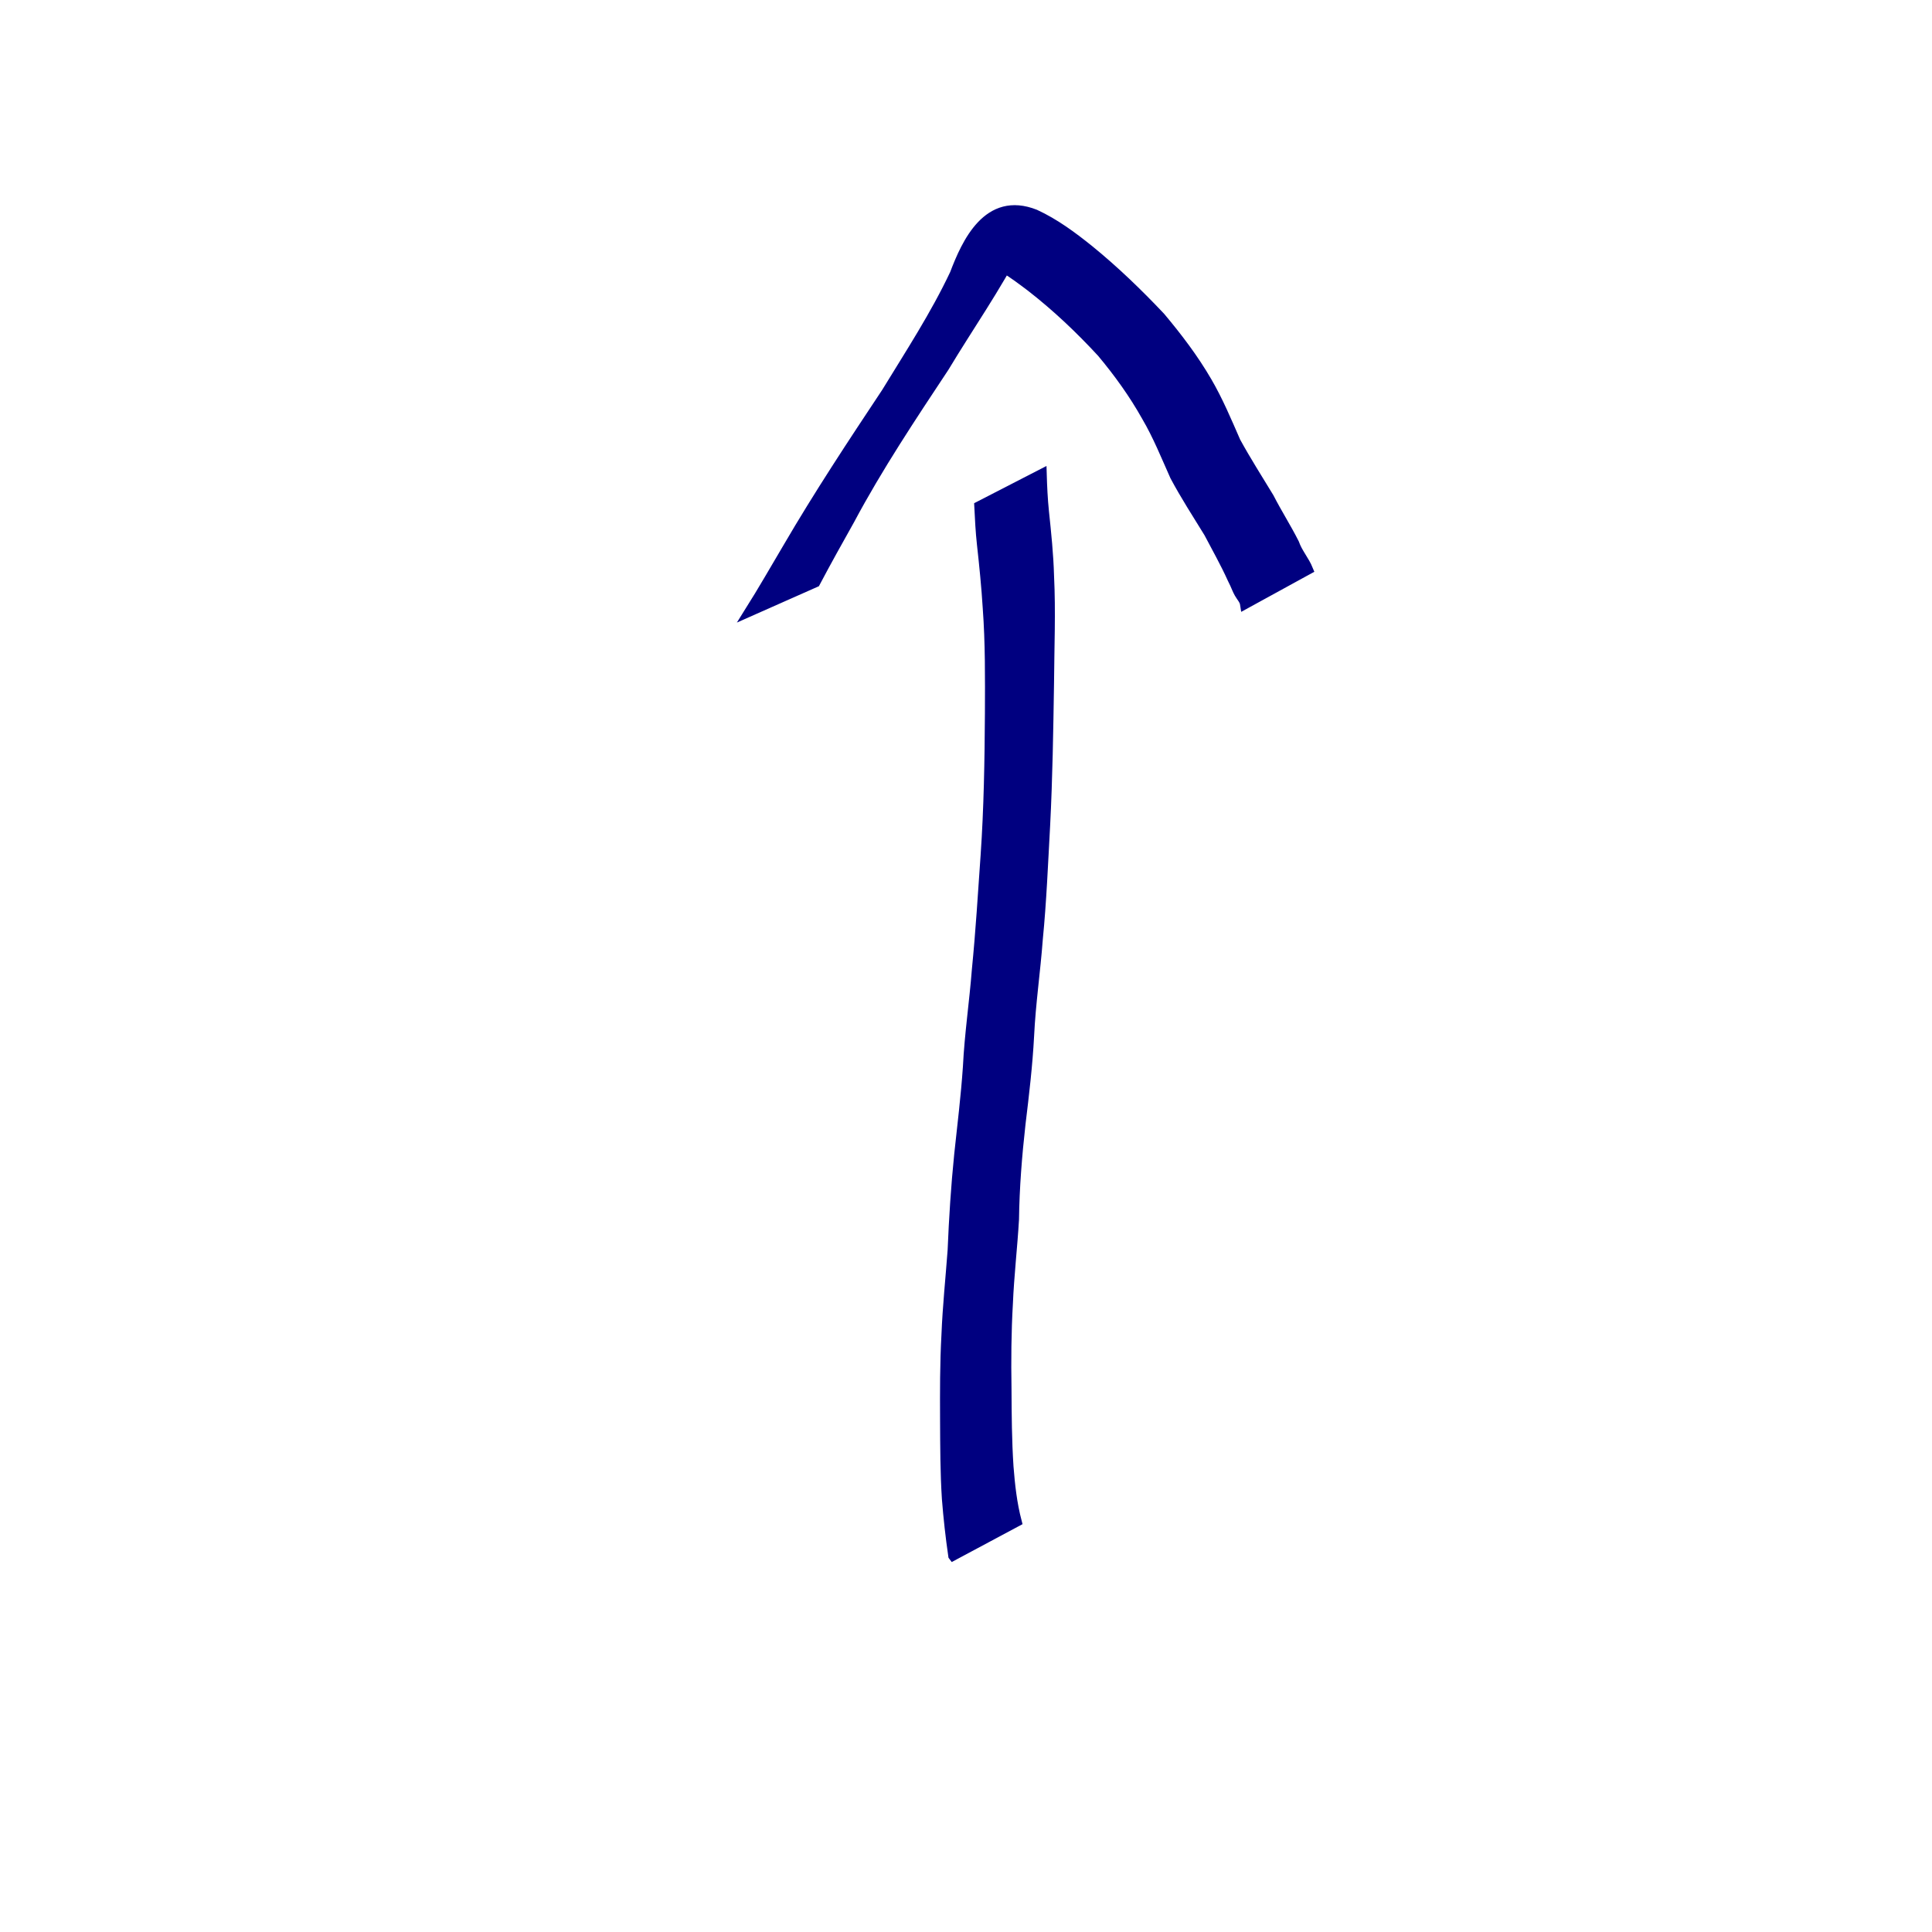
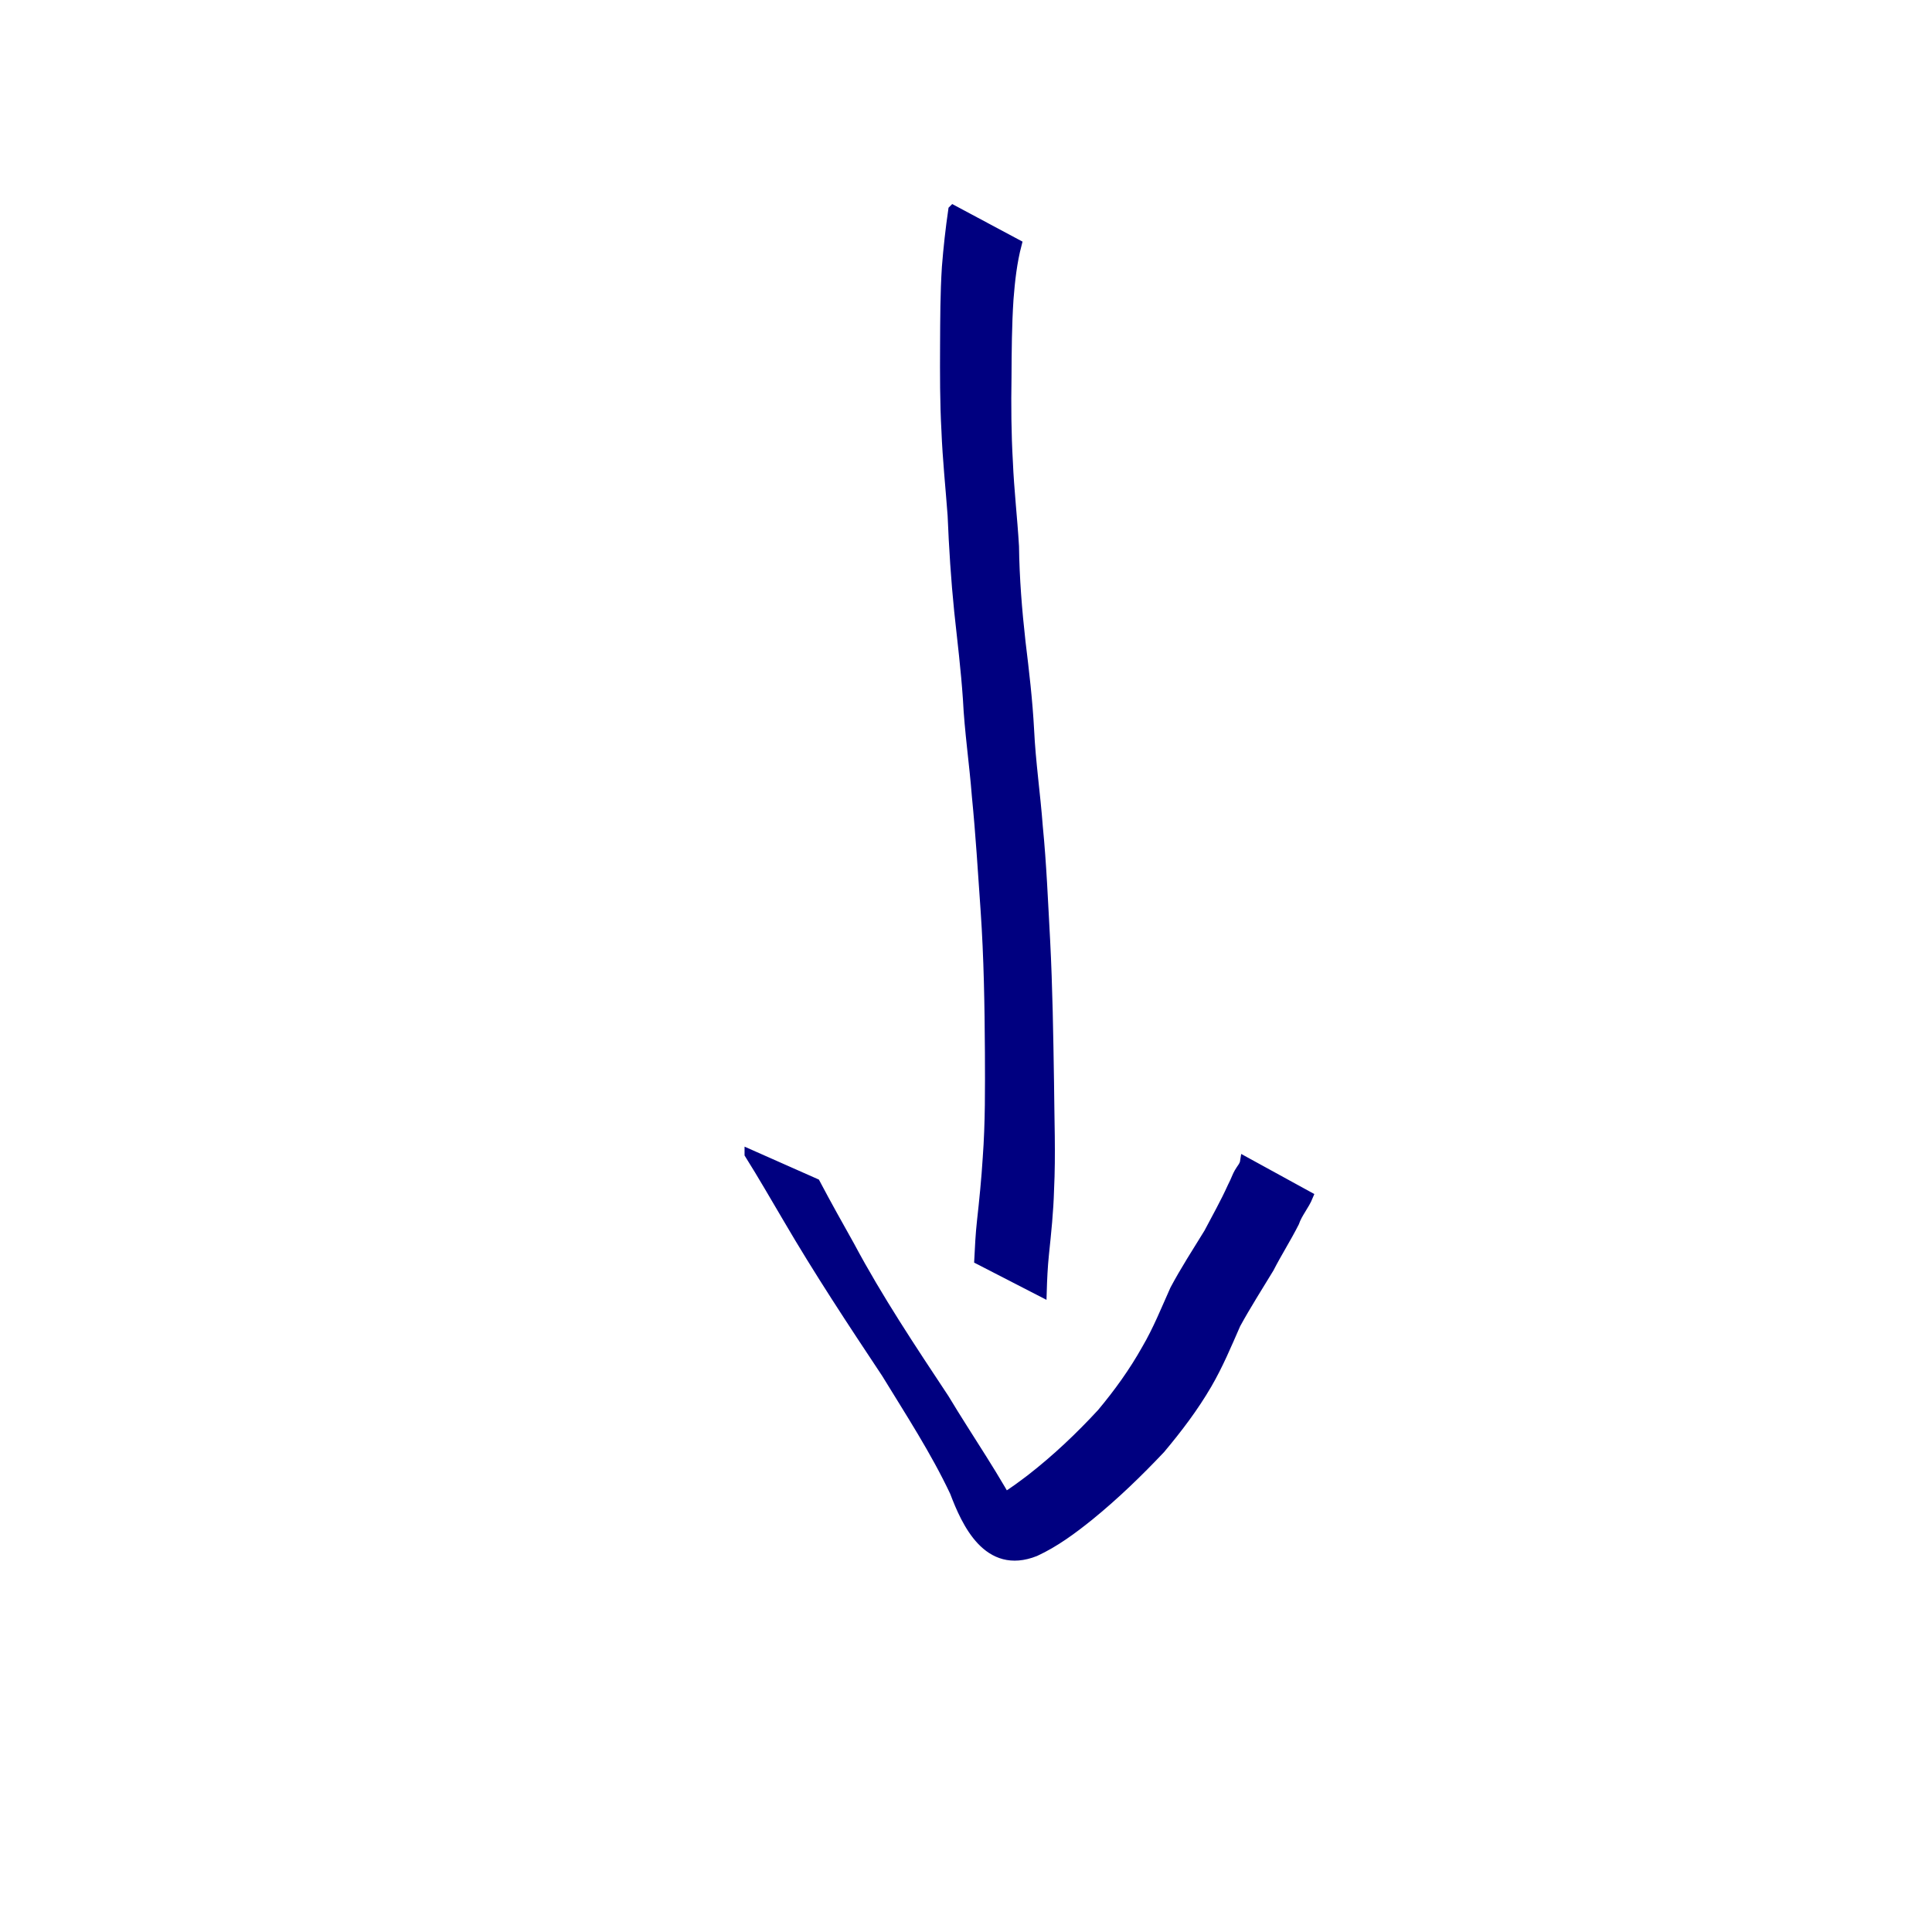
<svg xmlns="http://www.w3.org/2000/svg" width="200" height="200" id="svg2" version="1.1">
  <defs id="defs4" />
  <g id="layer1" transform="translate(0,-852.3622)">
    <flowRoot xml:space="preserve" id="flowRoot3021" style="font-size:20px;font-style:normal;font-weight:normal;line-height:50%;letter-spacing:0px;word-spacing:0px;fill:#000000;fill-opacity:1;stroke:none;font-family:Sans" transform="translate(-55.55839,892.2632)">
      <flowRegion id="flowRegion3023">
        <rect id="rect3025" width="66.67" height="49.497" x="218.698" y="135.35" />
      </flowRegion>
      <flowPara id="flowPara3027" style="font-size:56px;font-weight:bold;fill:#000080;stroke:#ececec;-inkscape-font-specification:Sans Bold">3</flowPara>
    </flowRoot>
-     <path style="fill:#000080;stroke:#000080" id="path3205" d="m 98.663,161.057 c -0.285,-1.959 -0.502,-3.922 -0.658,-5.896 -0.175,-2.71 -0.176,-5.427 -0.189,-8.141 -0.013,-2.951 -0.022,-5.897 0.143,-8.845 0.115,-2.92 0.423,-5.826 0.638,-8.74 0.136,-3.314 0.346,-6.621 0.682,-9.921 0.324,-3.029 0.696,-6.048 0.902,-9.089 0.164,-3.355 0.666,-6.681 0.925,-10.03 0.391,-3.934 0.63,-7.88 0.905,-11.823 0.338,-4.905 0.417,-9.821 0.447,-14.736 0.014,-3.639 0.042,-7.278 -0.226,-10.908 -0.136,-2.198 -0.356,-4.384 -0.599,-6.572 -0.146,-1.318 -0.209,-2.643 -0.276,-3.967 0,0 6.499,-3.345 6.499,-3.345 l 0,0 c 0.039,1.313 0.098,2.626 0.234,3.933 0.232,2.213 0.464,4.422 0.525,6.649 0.18,3.693 0.024,7.386 -0.002,11.082 -0.078,4.919 -0.151,9.84 -0.404,14.755 -0.217,3.922 -0.373,7.85 -0.758,11.76 -0.249,3.342 -0.741,6.659 -0.9,10.005 -0.161,3.055 -0.52,6.085 -0.889,9.12 -0.368,3.286 -0.631,6.577 -0.675,9.886 -0.17,2.914 -0.512,5.813 -0.633,8.73 -0.17,2.93 -0.191,5.86 -0.143,8.794 0.014,2.692 0.03,5.386 0.207,8.073 0.149,1.919 0.361,3.829 0.85,5.696 0,0 -6.604,3.531 -6.604,3.531 z" transform="translate(0,852.3622)" />
-     <path style="fill:#000080;stroke:#000080" id="path3207" d="m 77.576,63.327 c 1.374,-2.187 2.658,-4.43 3.973,-6.653 3.195,-5.477 6.688,-10.761 10.195,-16.04 2.464,-4.029 5.062,-8.005 7.082,-12.284 1.206,-3.177 3.419,-8.117 8.327,-6.17 2.04,0.94 3.867,2.296 5.61,3.698 2.618,2.129 5.049,4.48 7.365,6.93 1.774,2.114 3.444,4.309 4.832,6.696 1.158,1.987 2.05,4.12 2.972,6.224 1.08,1.972 2.292,3.87 3.458,5.793 0.819,1.6 1.792,3.119 2.601,4.723 0.338,0.981 1.053,1.775 1.438,2.721 0,0 -6.554,3.592 -6.554,3.592 l 0,0 c -0.069,-0.451 -0.382,-0.746 -0.603,-1.139 -0.216,-0.384 -0.277,-0.598 -0.46,-0.993 -0.082,-0.179 -0.172,-0.354 -0.258,-0.531 -0.727,-1.617 -1.609,-3.165 -2.43,-4.735 -1.193,-1.943 -2.437,-3.86 -3.51,-5.872 -0.929,-2.075 -1.779,-4.199 -2.932,-6.162 -1.318,-2.357 -2.899,-4.549 -4.631,-6.621 -2.267,-2.455 -4.7,-4.762 -7.341,-6.813 -1.715,-1.293 -3.539,-2.675 -5.648,-3.225 -2.671,0.548 -0.616,0.169 5.705,-3.576 0.106,-0.063 -0.213,0.133 -0.292,0.228 -0.536,0.646 -0.706,1.549 -1.102,2.266 -2.239,4.374 -5.08,8.408 -7.607,12.614 -3.423,5.174 -6.869,10.333 -9.791,15.814 -1.206,2.152 -2.413,4.304 -3.564,6.486 0,0 -6.835,3.029 -6.835,3.029 z" transform="translate(0,852.3622)" />
+     <path style="fill:#000080;stroke:#000080" id="path3205" d="m 98.663,874.101 c -0.285,1.959 -0.502,3.922 -0.658,5.896 -0.175,2.71 -0.176,5.427 -0.189,8.141 -0.013,2.951 -0.022,5.897 0.143,8.845 0.115,2.92 0.423,5.826 0.638,8.74 0.136,3.314 0.346,6.621 0.682,9.921 0.324,3.029 0.696,6.048 0.902,9.089 0.164,3.355 0.666,6.681 0.925,10.03 0.391,3.934 0.63,7.88 0.905,11.823 0.338,4.905 0.417,9.821 0.447,14.736 0.014,3.639 0.042,7.278 -0.226,10.908 -0.136,2.198 -0.356,4.384 -0.599,6.572 -0.146,1.318 -0.209,2.643 -0.276,3.967 0,0 6.499,3.345 6.499,3.345 l 0,0 c 0.039,-1.313 0.098,-2.626 0.234,-3.933 0.232,-2.213 0.464,-4.422 0.525,-6.649 0.18,-3.693 0.024,-7.386 -0.002,-11.082 -0.078,-4.919 -0.151,-9.84 -0.404,-14.755 -0.217,-3.922 -0.373,-7.85 -0.758,-11.76 -0.249,-3.342 -0.741,-6.659 -0.9,-10.005 -0.161,-3.055 -0.52,-6.085 -0.889,-9.12 -0.368,-3.286 -0.631,-6.577 -0.675,-9.886 -0.17,-2.914 -0.512,-5.813 -0.633,-8.73 -0.17,-2.93 -0.191,-5.86 -0.143,-8.794 0.014,-2.692 0.03,-5.386 0.207,-8.073 0.149,-1.919 0.361,-3.829 0.85,-5.696 0,0 -6.604,-3.531 -6.604,-3.531 z" />
+     <path style="fill:#000080;stroke:#000080" id="path3207" d="m 77.576,971.832 c 1.374,2.187 2.658,4.43 3.973,6.653 3.195,5.477 6.688,10.761 10.195,16.04 2.464,4.029 5.062,8.005 7.082,12.284 1.206,3.178 3.419,8.117 8.327,6.17 2.04,-0.94 3.867,-2.296 5.61,-3.698 2.618,-2.129 5.049,-4.479 7.365,-6.93 1.774,-2.114 3.444,-4.309 4.832,-6.697 1.158,-1.987 2.05,-4.12 2.972,-6.224 1.08,-1.972 2.292,-3.87 3.458,-5.793 0.819,-1.6 1.792,-3.119 2.601,-4.723 0.338,-0.981 1.053,-1.775 1.438,-2.721 0,0 -6.554,-3.592 -6.554,-3.592 l 0,0 c -0.069,0.451 -0.382,0.746 -0.603,1.139 -0.216,0.384 -0.277,0.598 -0.46,0.993 -0.082,0.179 -0.172,0.354 -0.258,0.531 -0.727,1.617 -1.609,3.165 -2.43,4.735 -1.193,1.943 -2.437,3.86 -3.51,5.872 -0.929,2.075 -1.779,4.199 -2.932,6.162 -1.318,2.357 -2.899,4.549 -4.631,6.621 -2.267,2.455 -4.7,4.761 -7.341,6.813 -1.715,1.293 -3.539,2.675 -5.648,3.225 -2.671,-0.548 -0.616,-0.169 5.705,3.576 0.106,0.063 -0.213,-0.133 -0.292,-0.228 -0.536,-0.646 -0.706,-1.549 -1.102,-2.266 -2.239,-4.374 -5.08,-8.408 -7.607,-12.614 -3.423,-5.174 -6.869,-10.333 -9.791,-15.814 -1.206,-2.152 -2.413,-4.304 -3.564,-6.486 0,0 -6.835,-3.029 -6.835,-3.029 z" />
  </g>
</svg>
